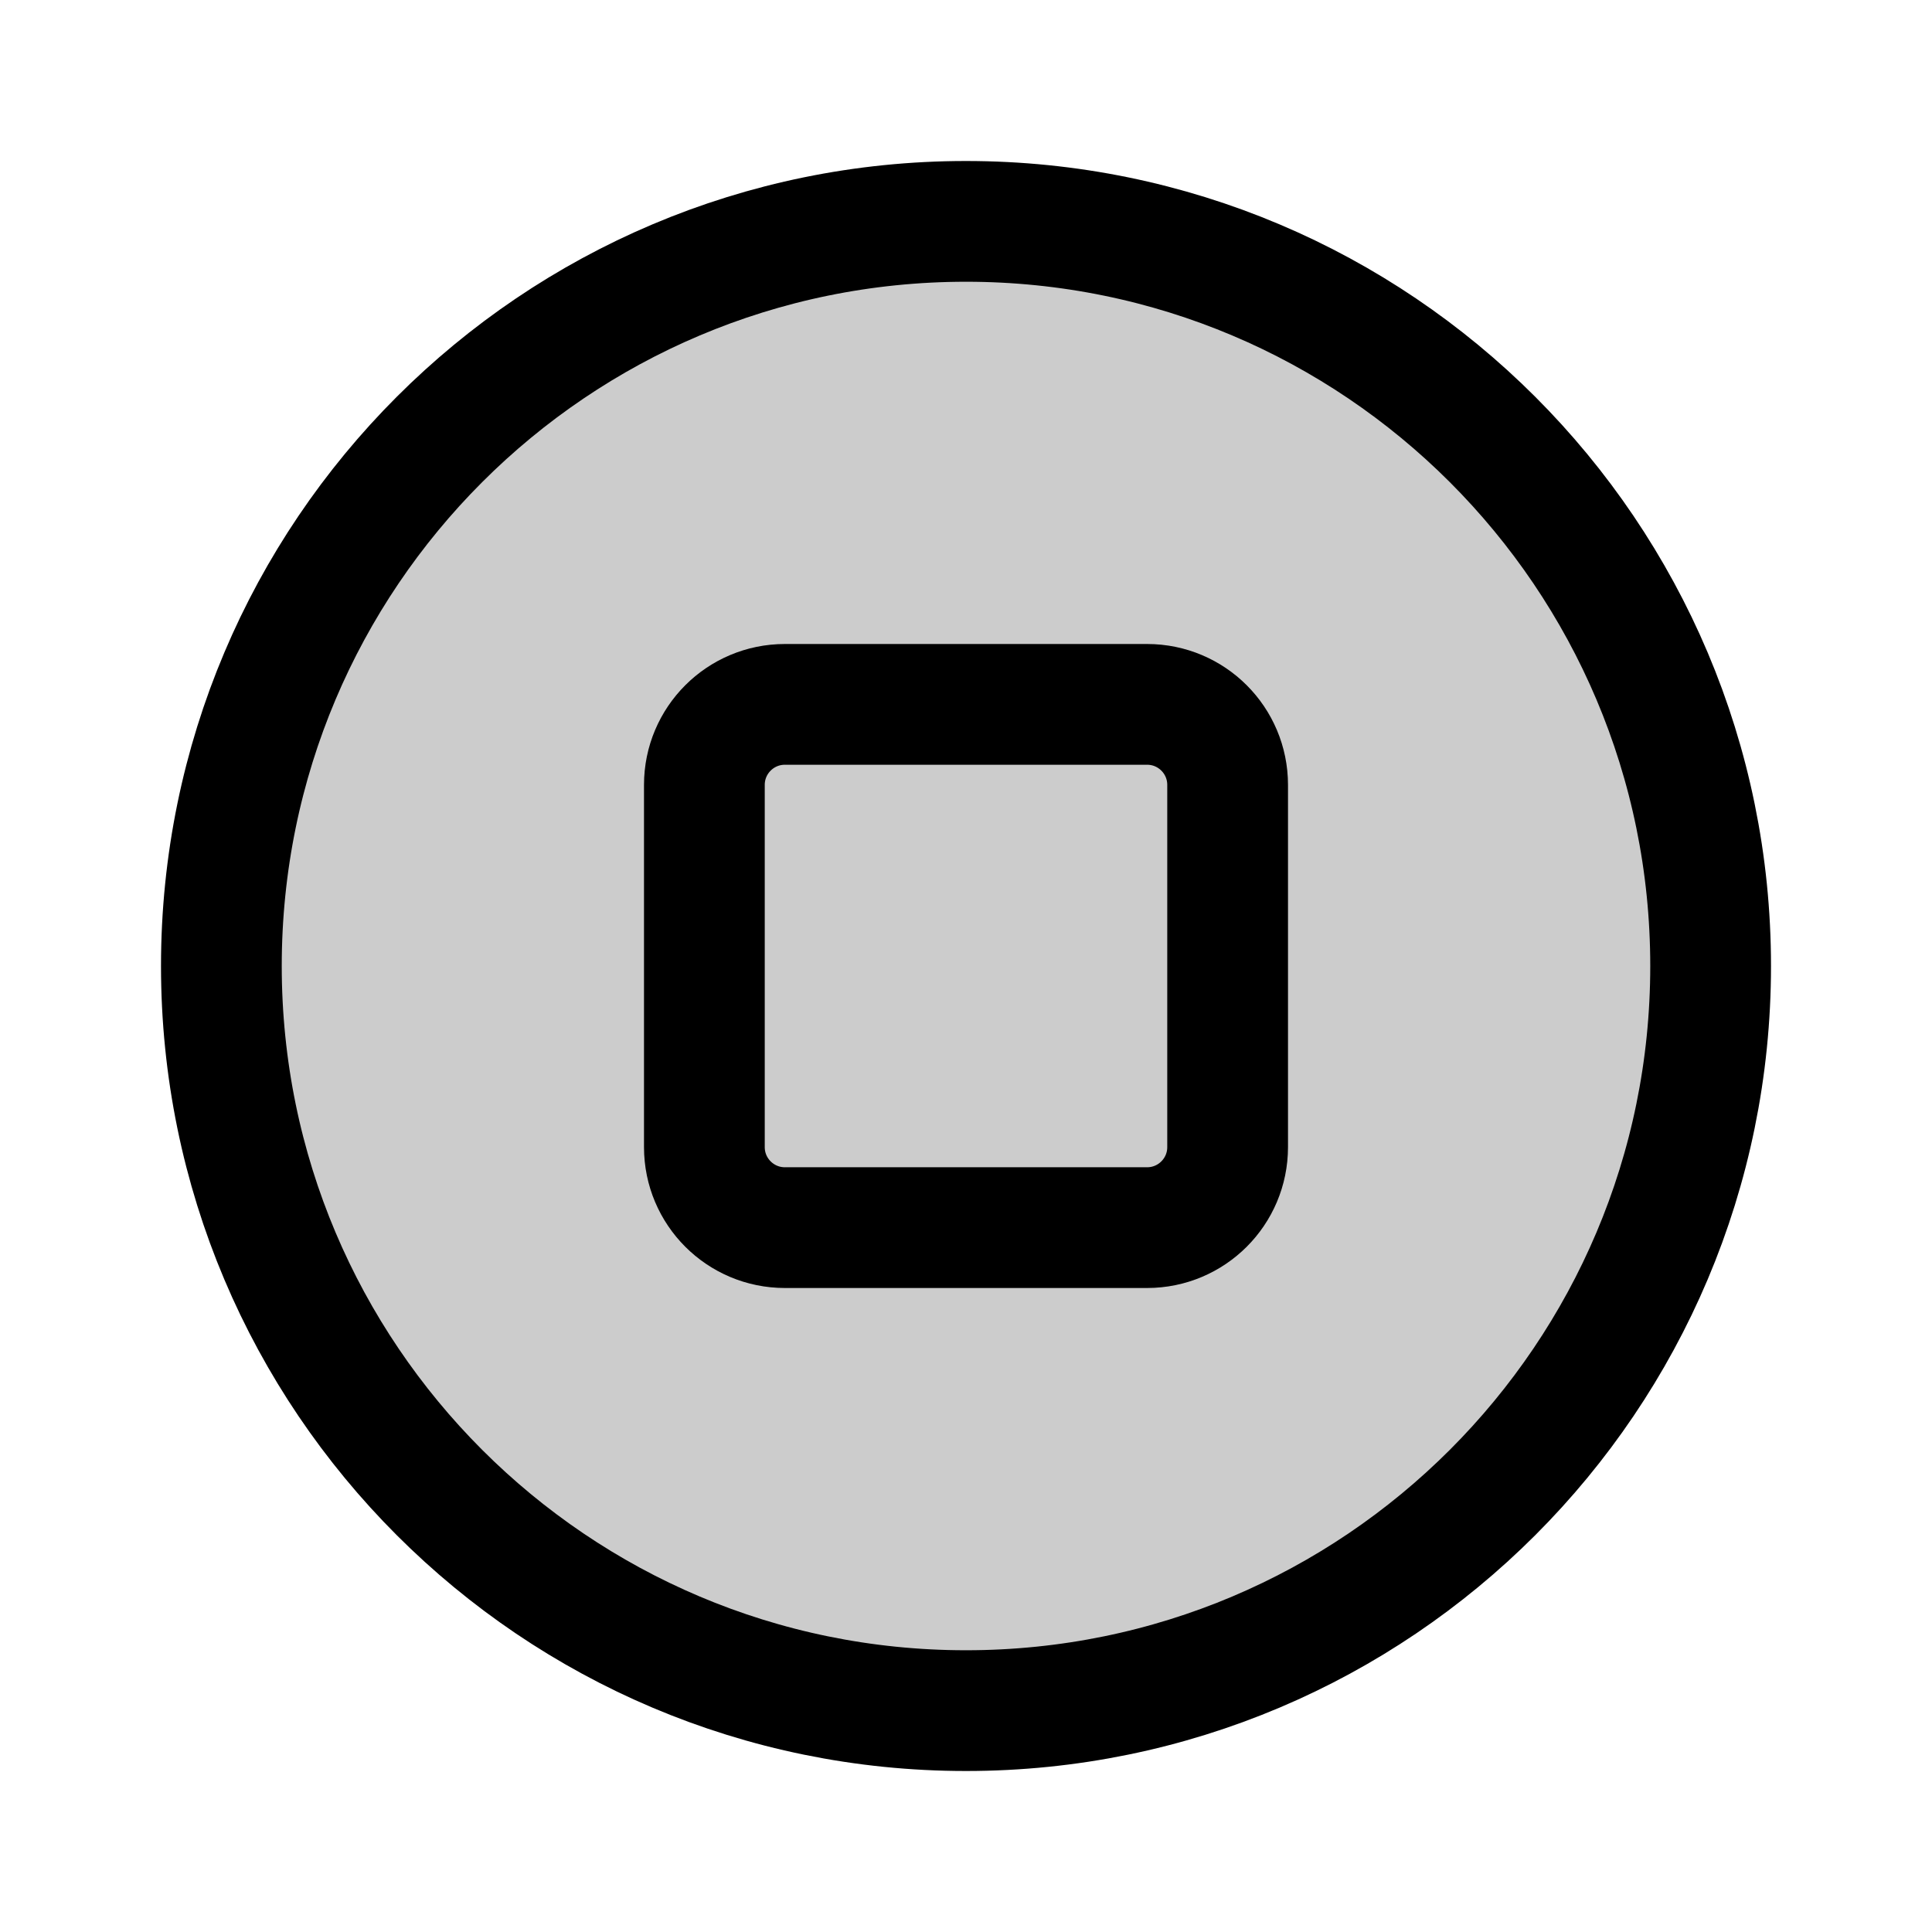
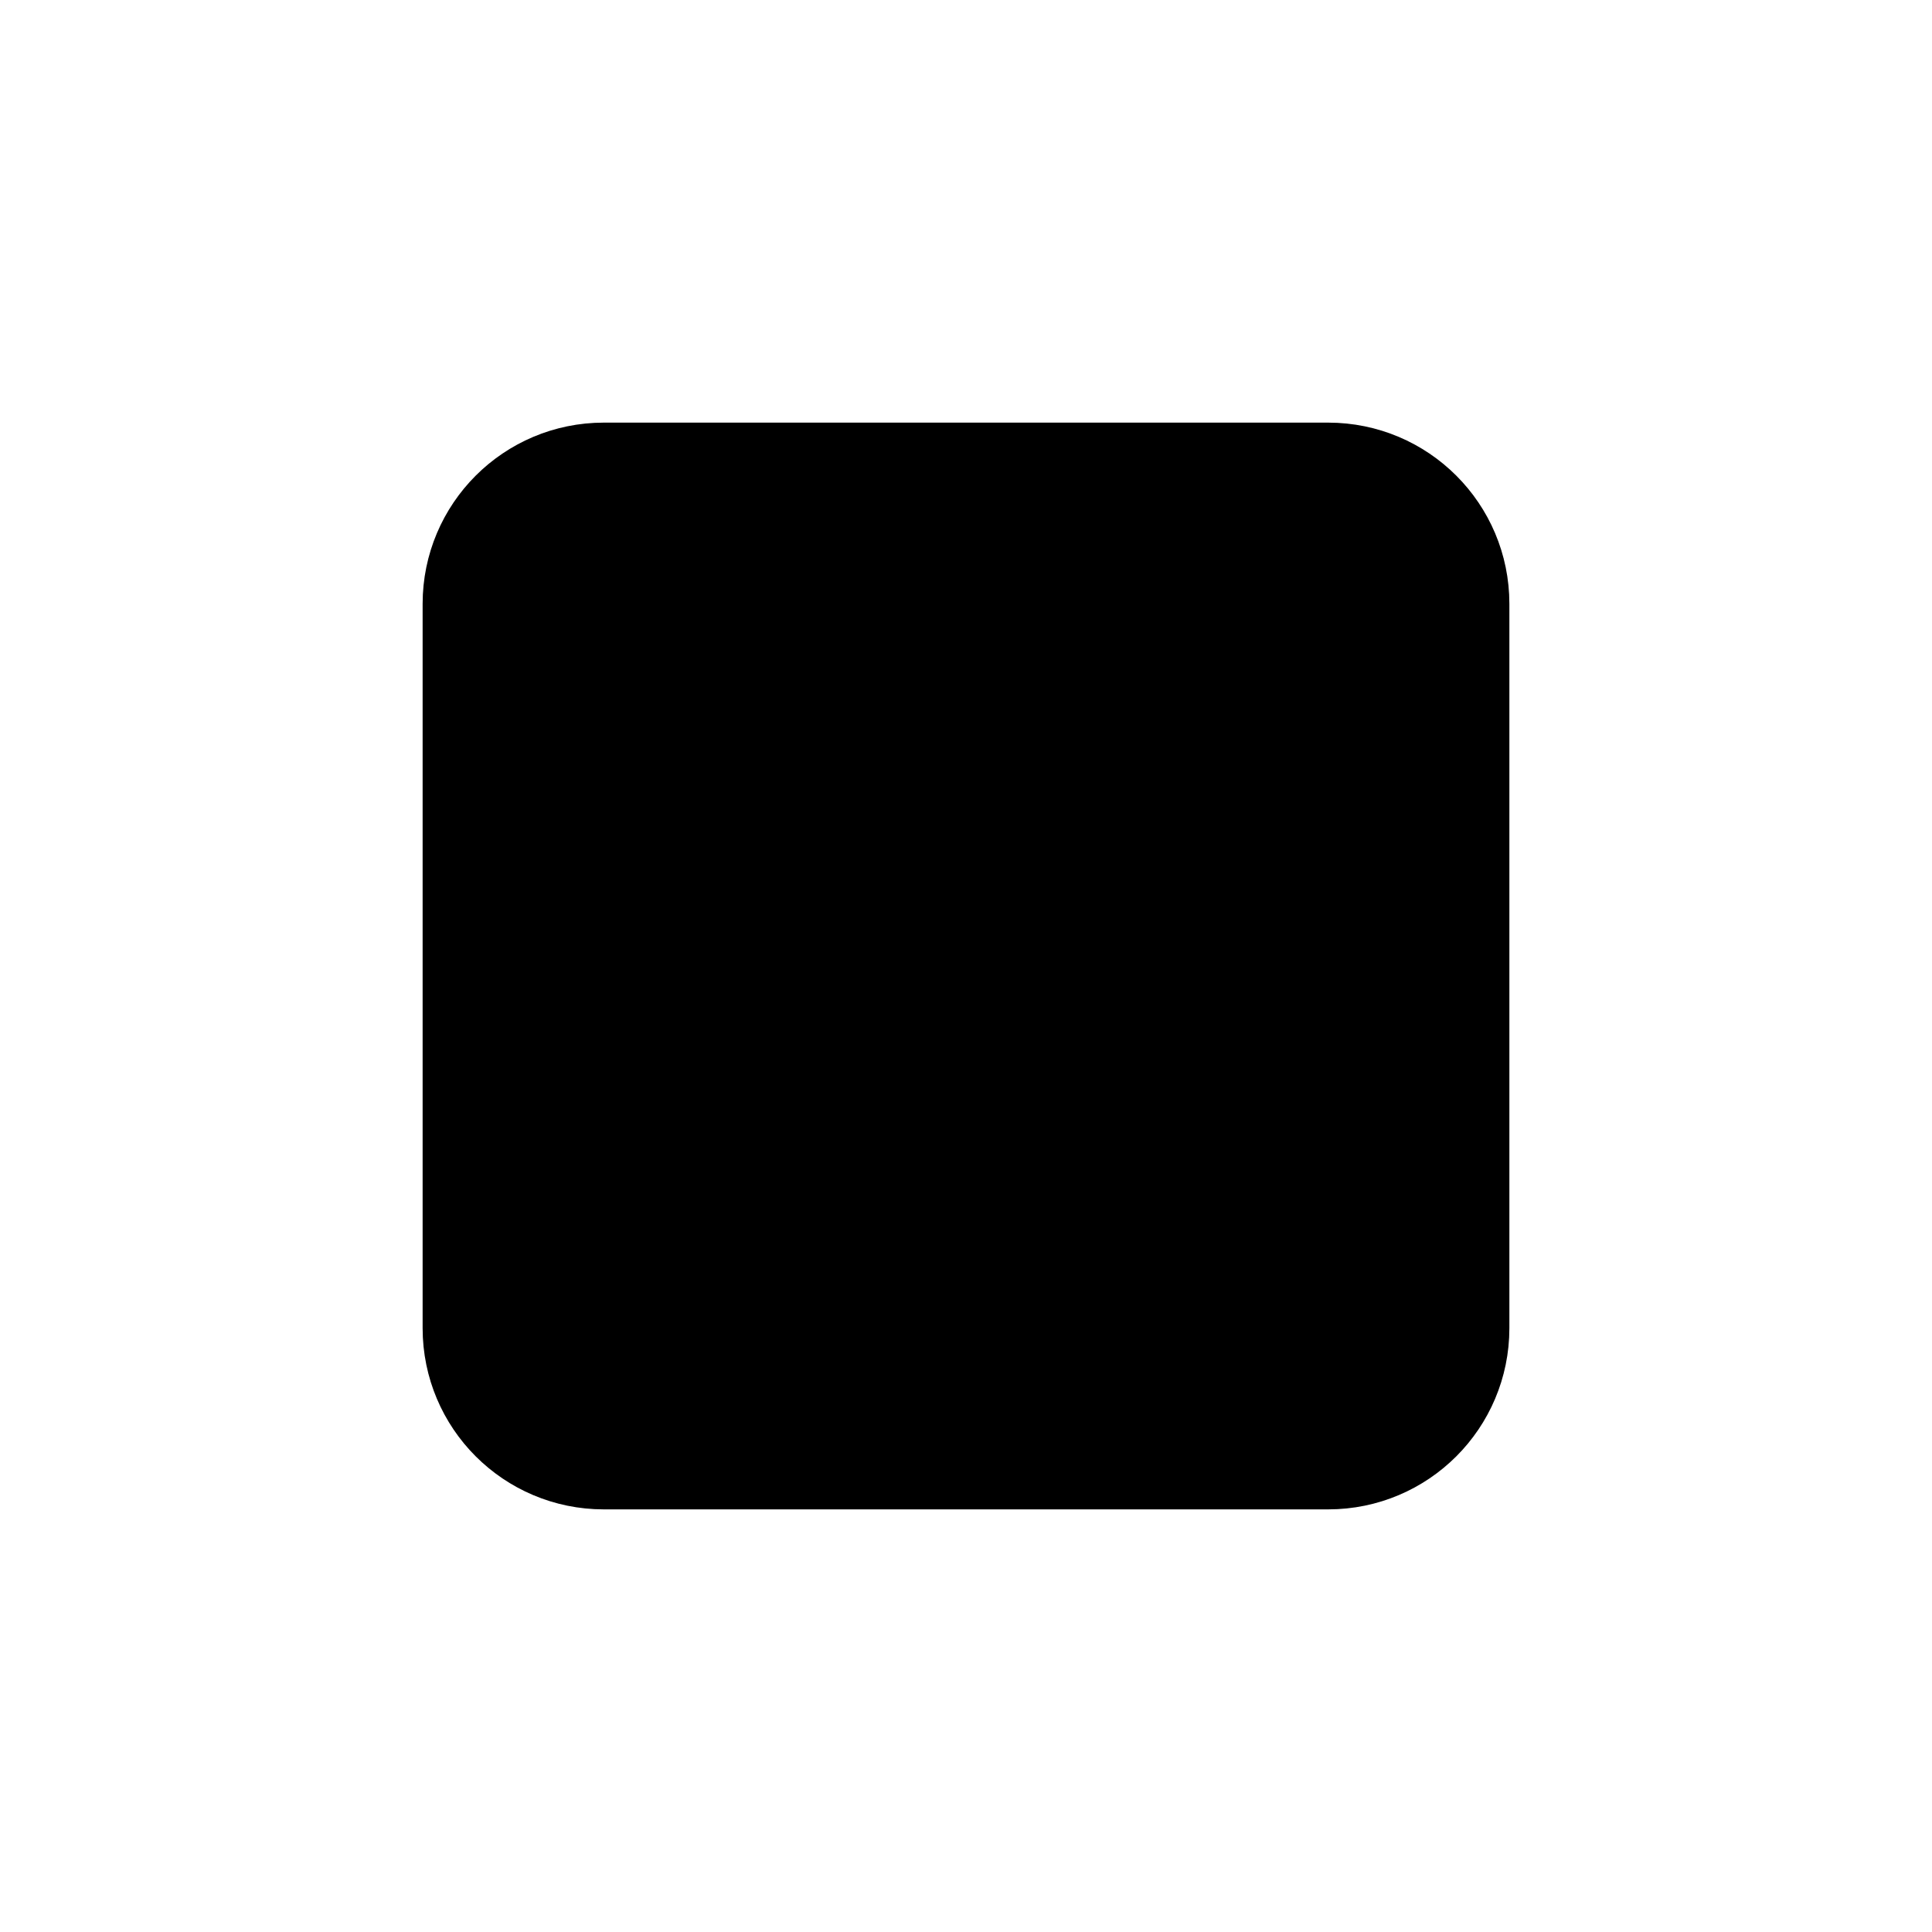
<svg xmlns="http://www.w3.org/2000/svg" width="24" height="24" viewBox="0 0 24 24" fill="none" stroke="currentColor" stroke-width="1.5" stroke-linecap="round" stroke-linejoin="round">
-   <g fill="currentColor" stroke="none" opacity="0.2">
-     <circle cx="12" cy="12" r="9.25" />
+   <g fill="currentColor">
+     <rect x="6" y="6" width="12" height="12" rx="1.5" />
  </g>
-   <circle cx="12" cy="12" r="9.25" />
-   <path d="M9.75 8.75h4.5A1 1 0 0 1 15.25 9.75v4.5A1 1 0 0 1 14.25 15.25h-4.5A1 1 0 0 1 8.75 14.25v-4.5A1 1 0 0 1 9.75 8.75Z" />
</svg>
